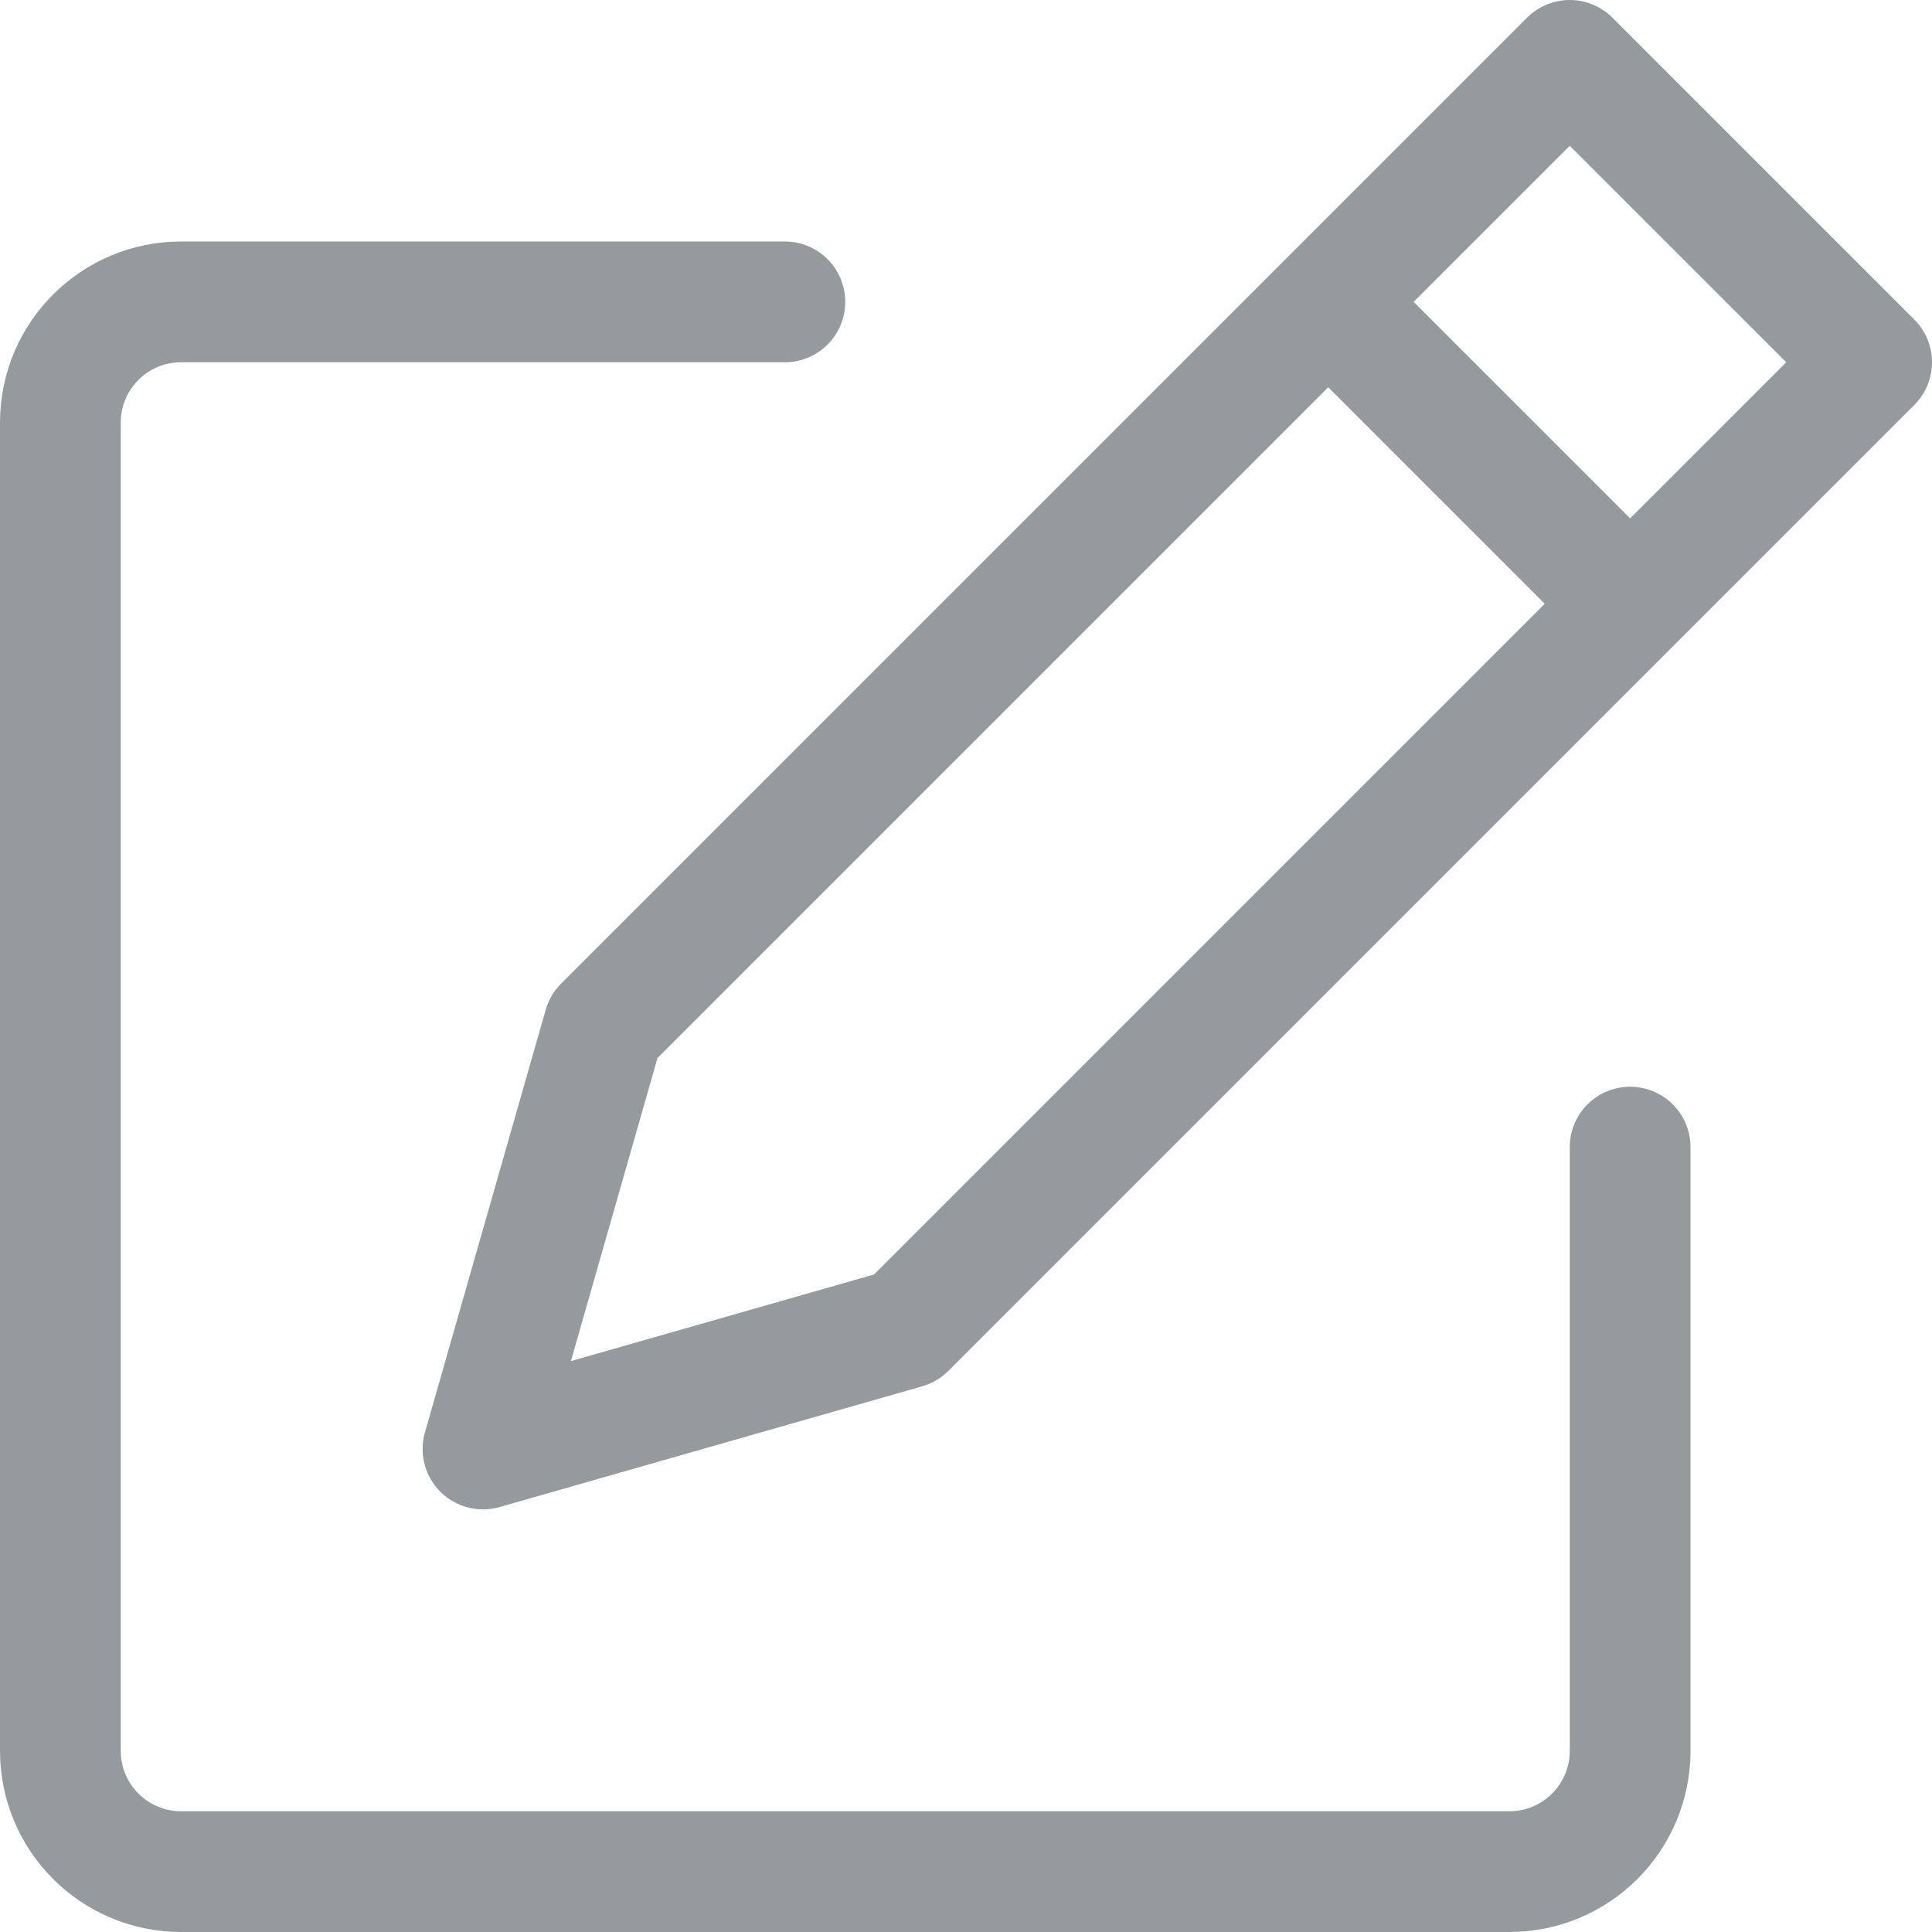
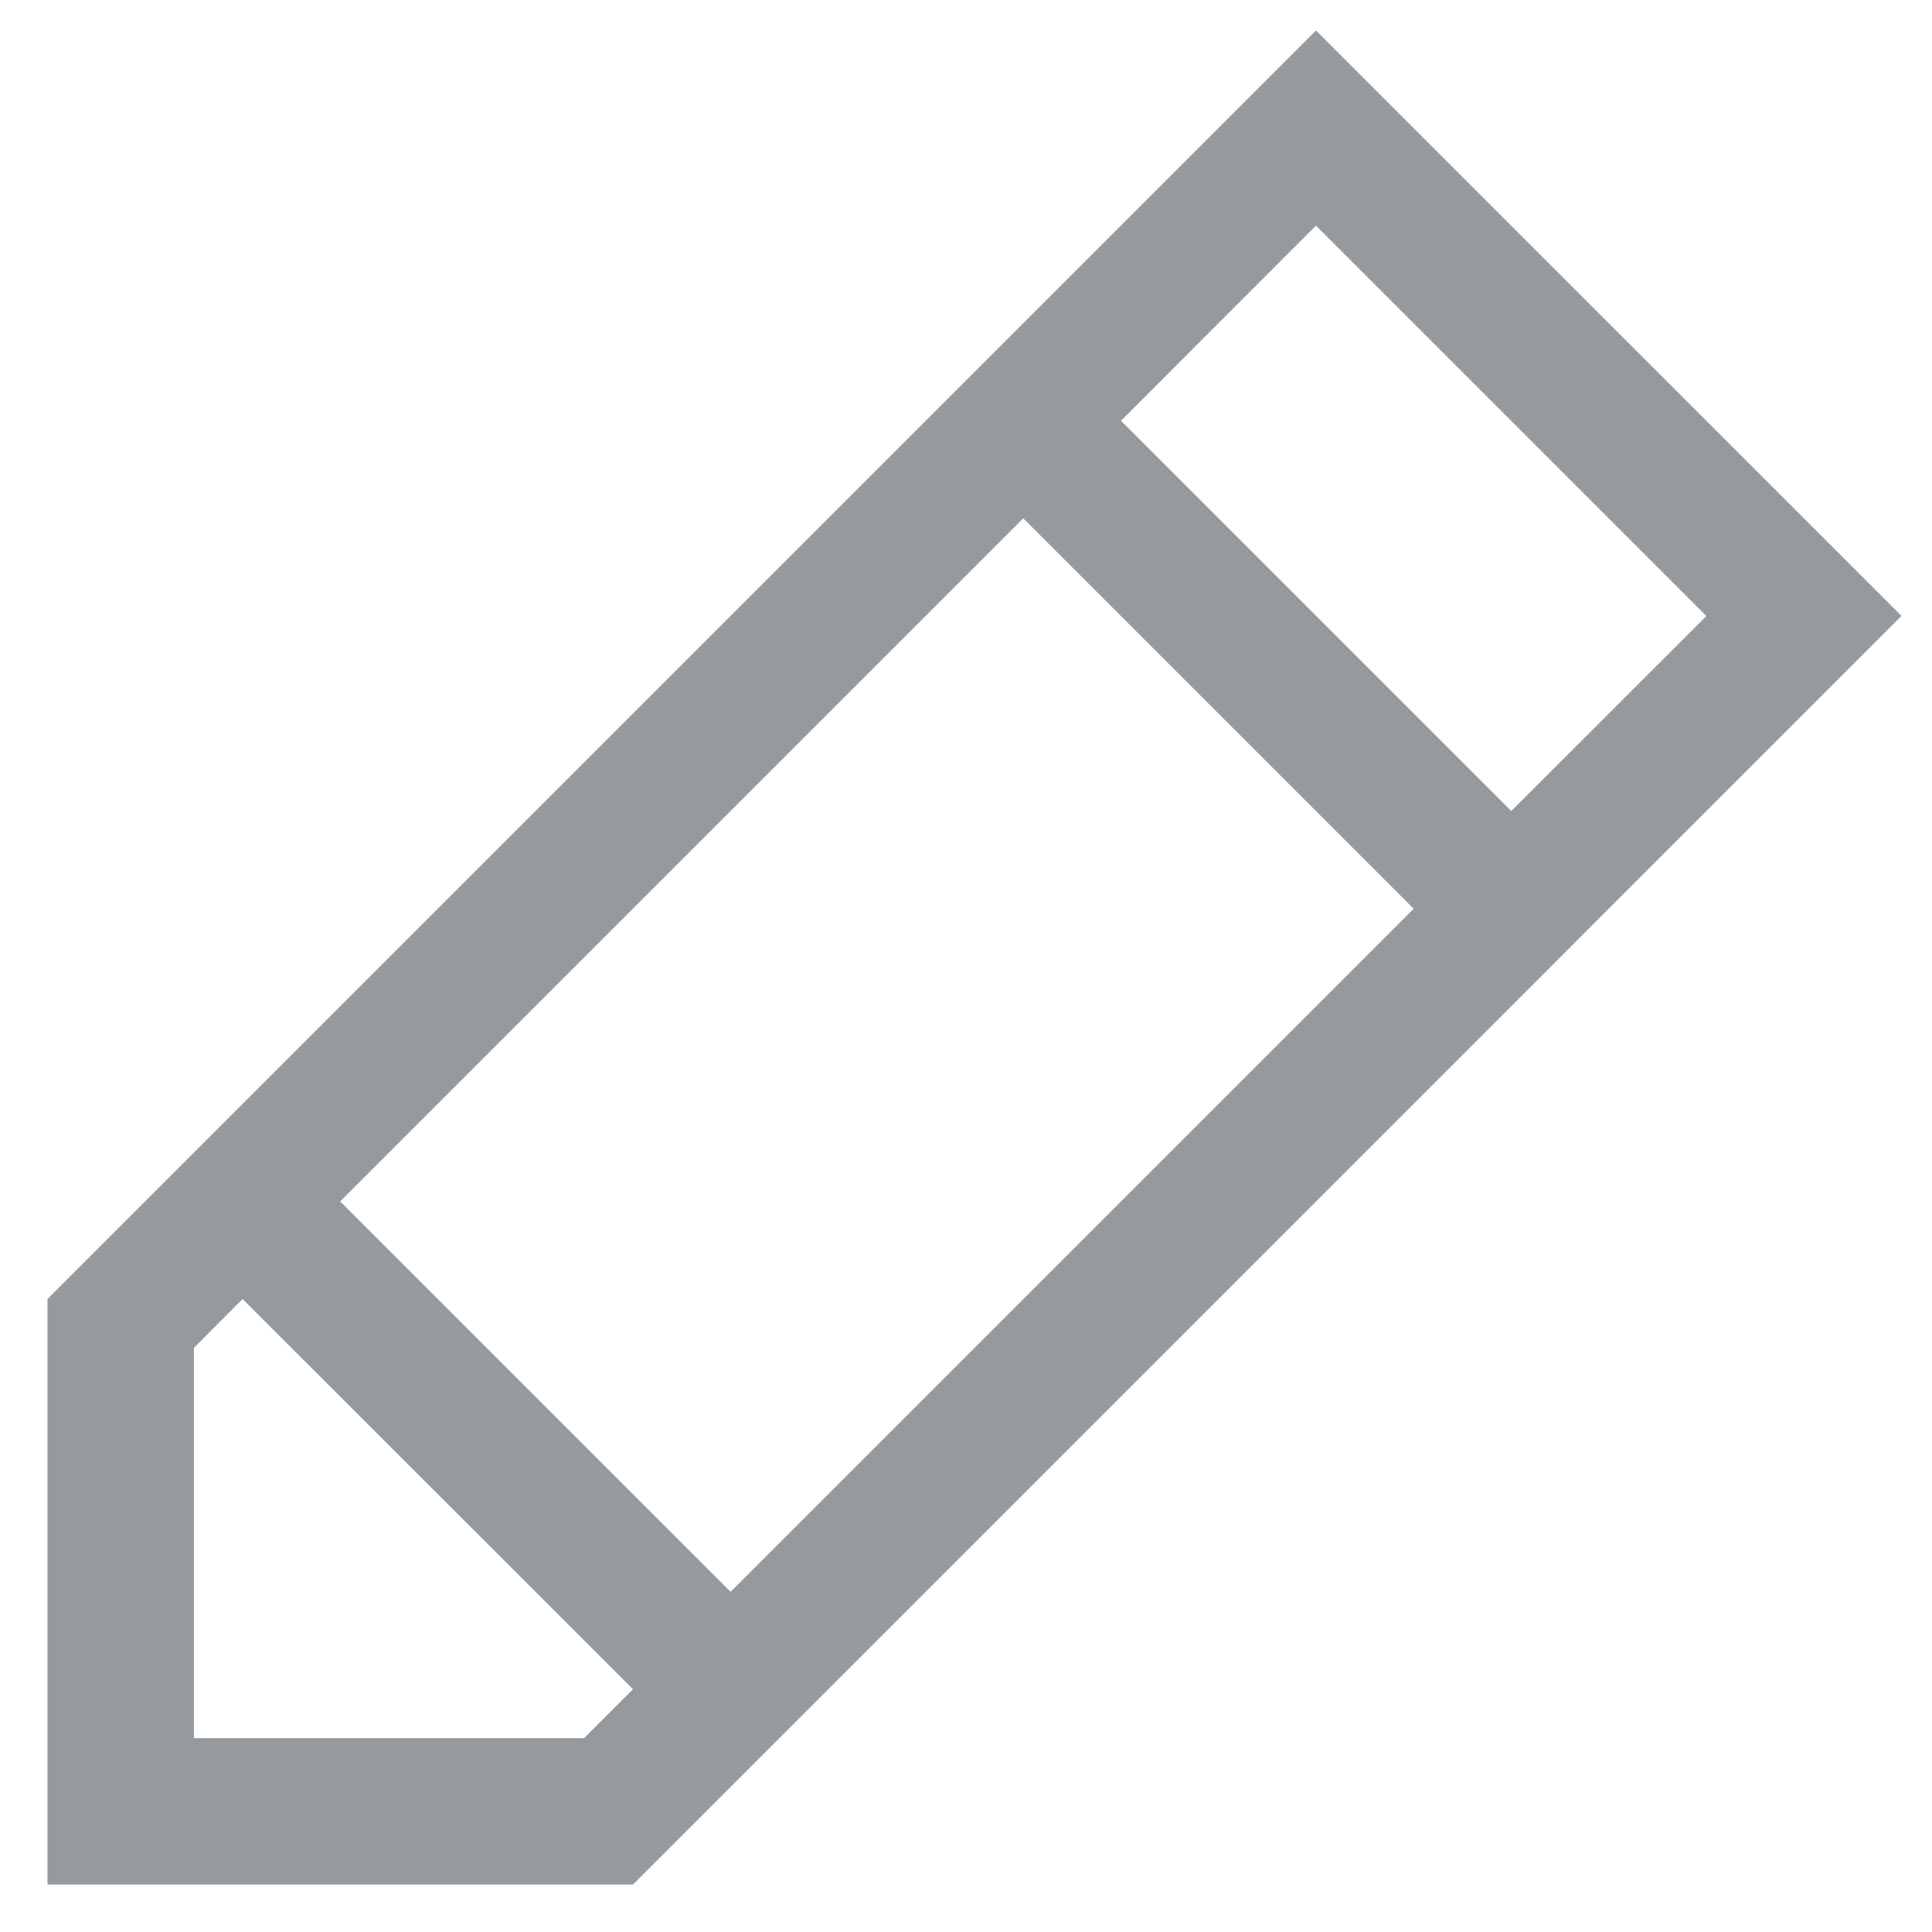
- <svg xmlns="http://www.w3.org/2000/svg" width="16" height="16" viewBox="0 0 16 16">
-   <g fill="none" fill-rule="evenodd" stroke="#686F76" stroke-linecap="round" stroke-linejoin="round" stroke-opacity=".7">
-     <path d="M13 .5L15.5 3l-8 8L4 12l1-3.5 8-8zm-2 2L13.5 5" />
-     <path d="M13.5 9.5v5a1 1 0 0 1-1 1h-11a1 1 0 0 1-1-1v-11a1 1 0 0 1 1-1h5" />
-   </g>
+ <svg xmlns="http://www.w3.org/2000/svg" width="14" height="14">
+   <path fill="#686F76" fill-opacity=".702" fill-rule="evenodd" d="M.344 13.656V9.413l.707-.707.707-.707 4.95-4.95.707-.707L9.536.221l4.243 4.242-2.121 2.121-.707.708-4.95 4.95-.707.707-.707.707H.344zm1.061-3.889v2.828h2.828l.354-.354-2.829-2.828-.353.354zm10.96-5.303L9.536 1.635 8.123 3.049l2.828 2.828 1.414-1.413zm-4.95-.708l-4.95 4.95 2.829 2.829 4.95-4.95-2.829-2.829z" />
</svg>
